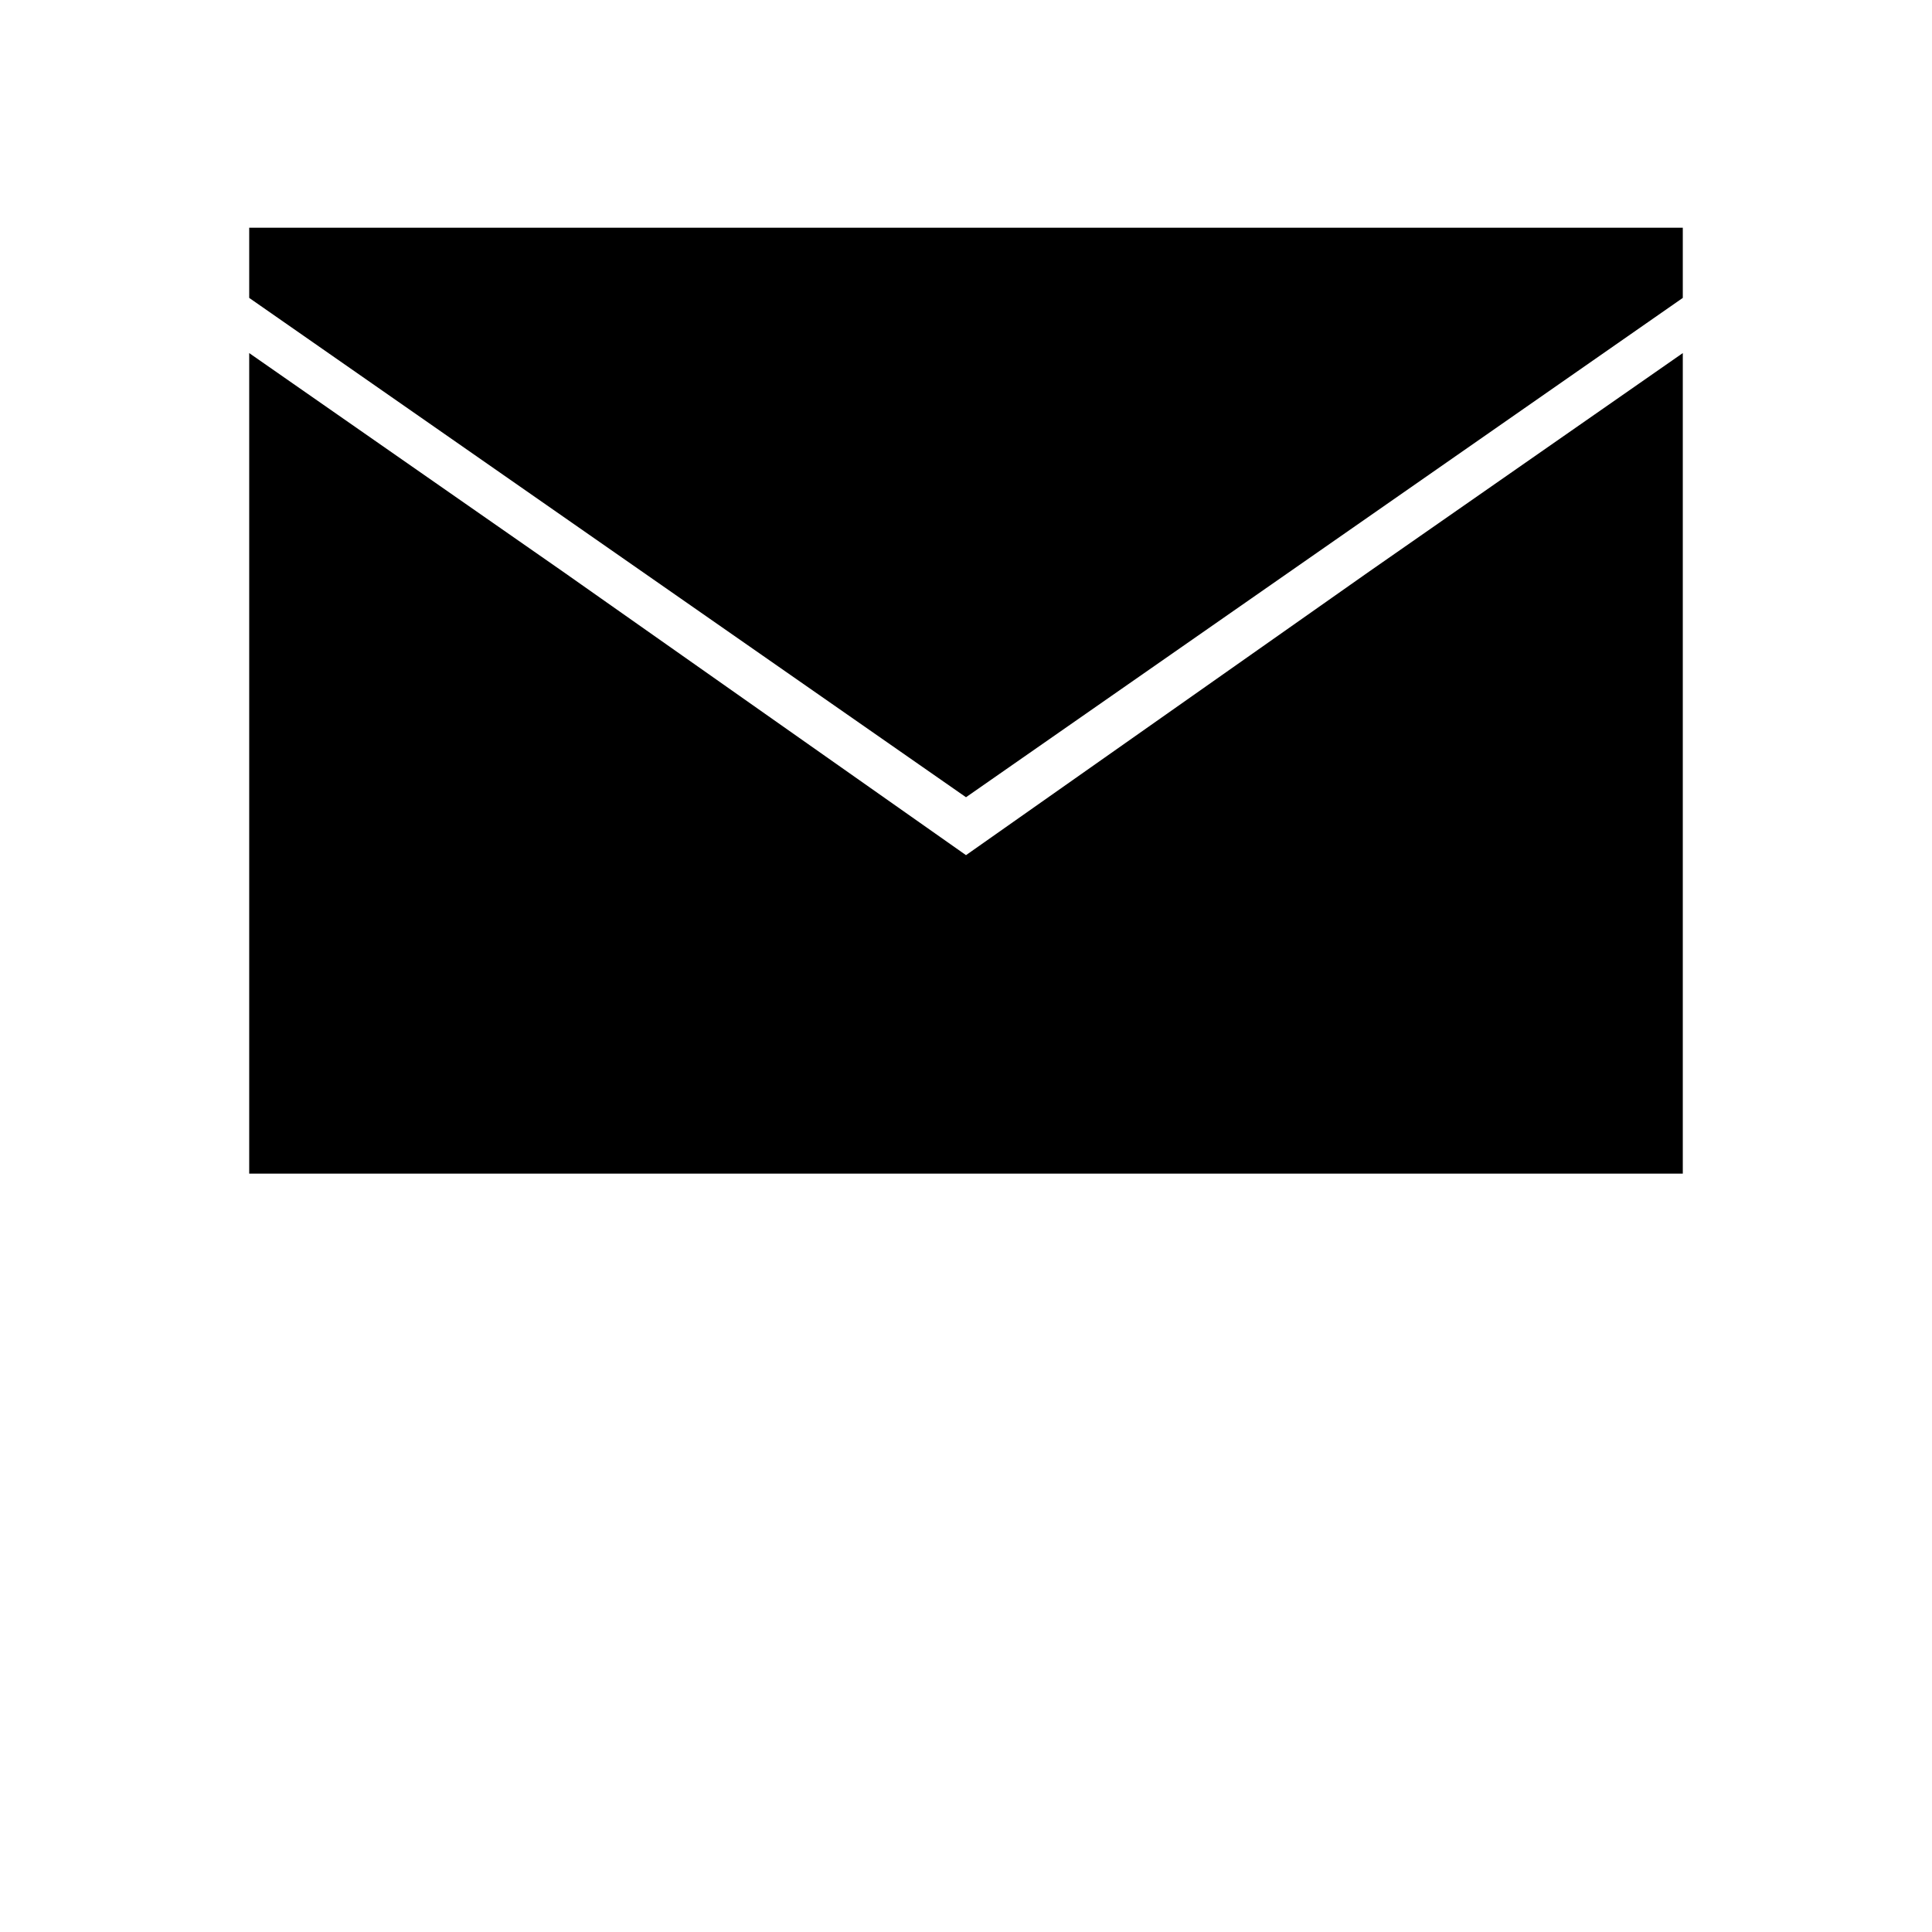
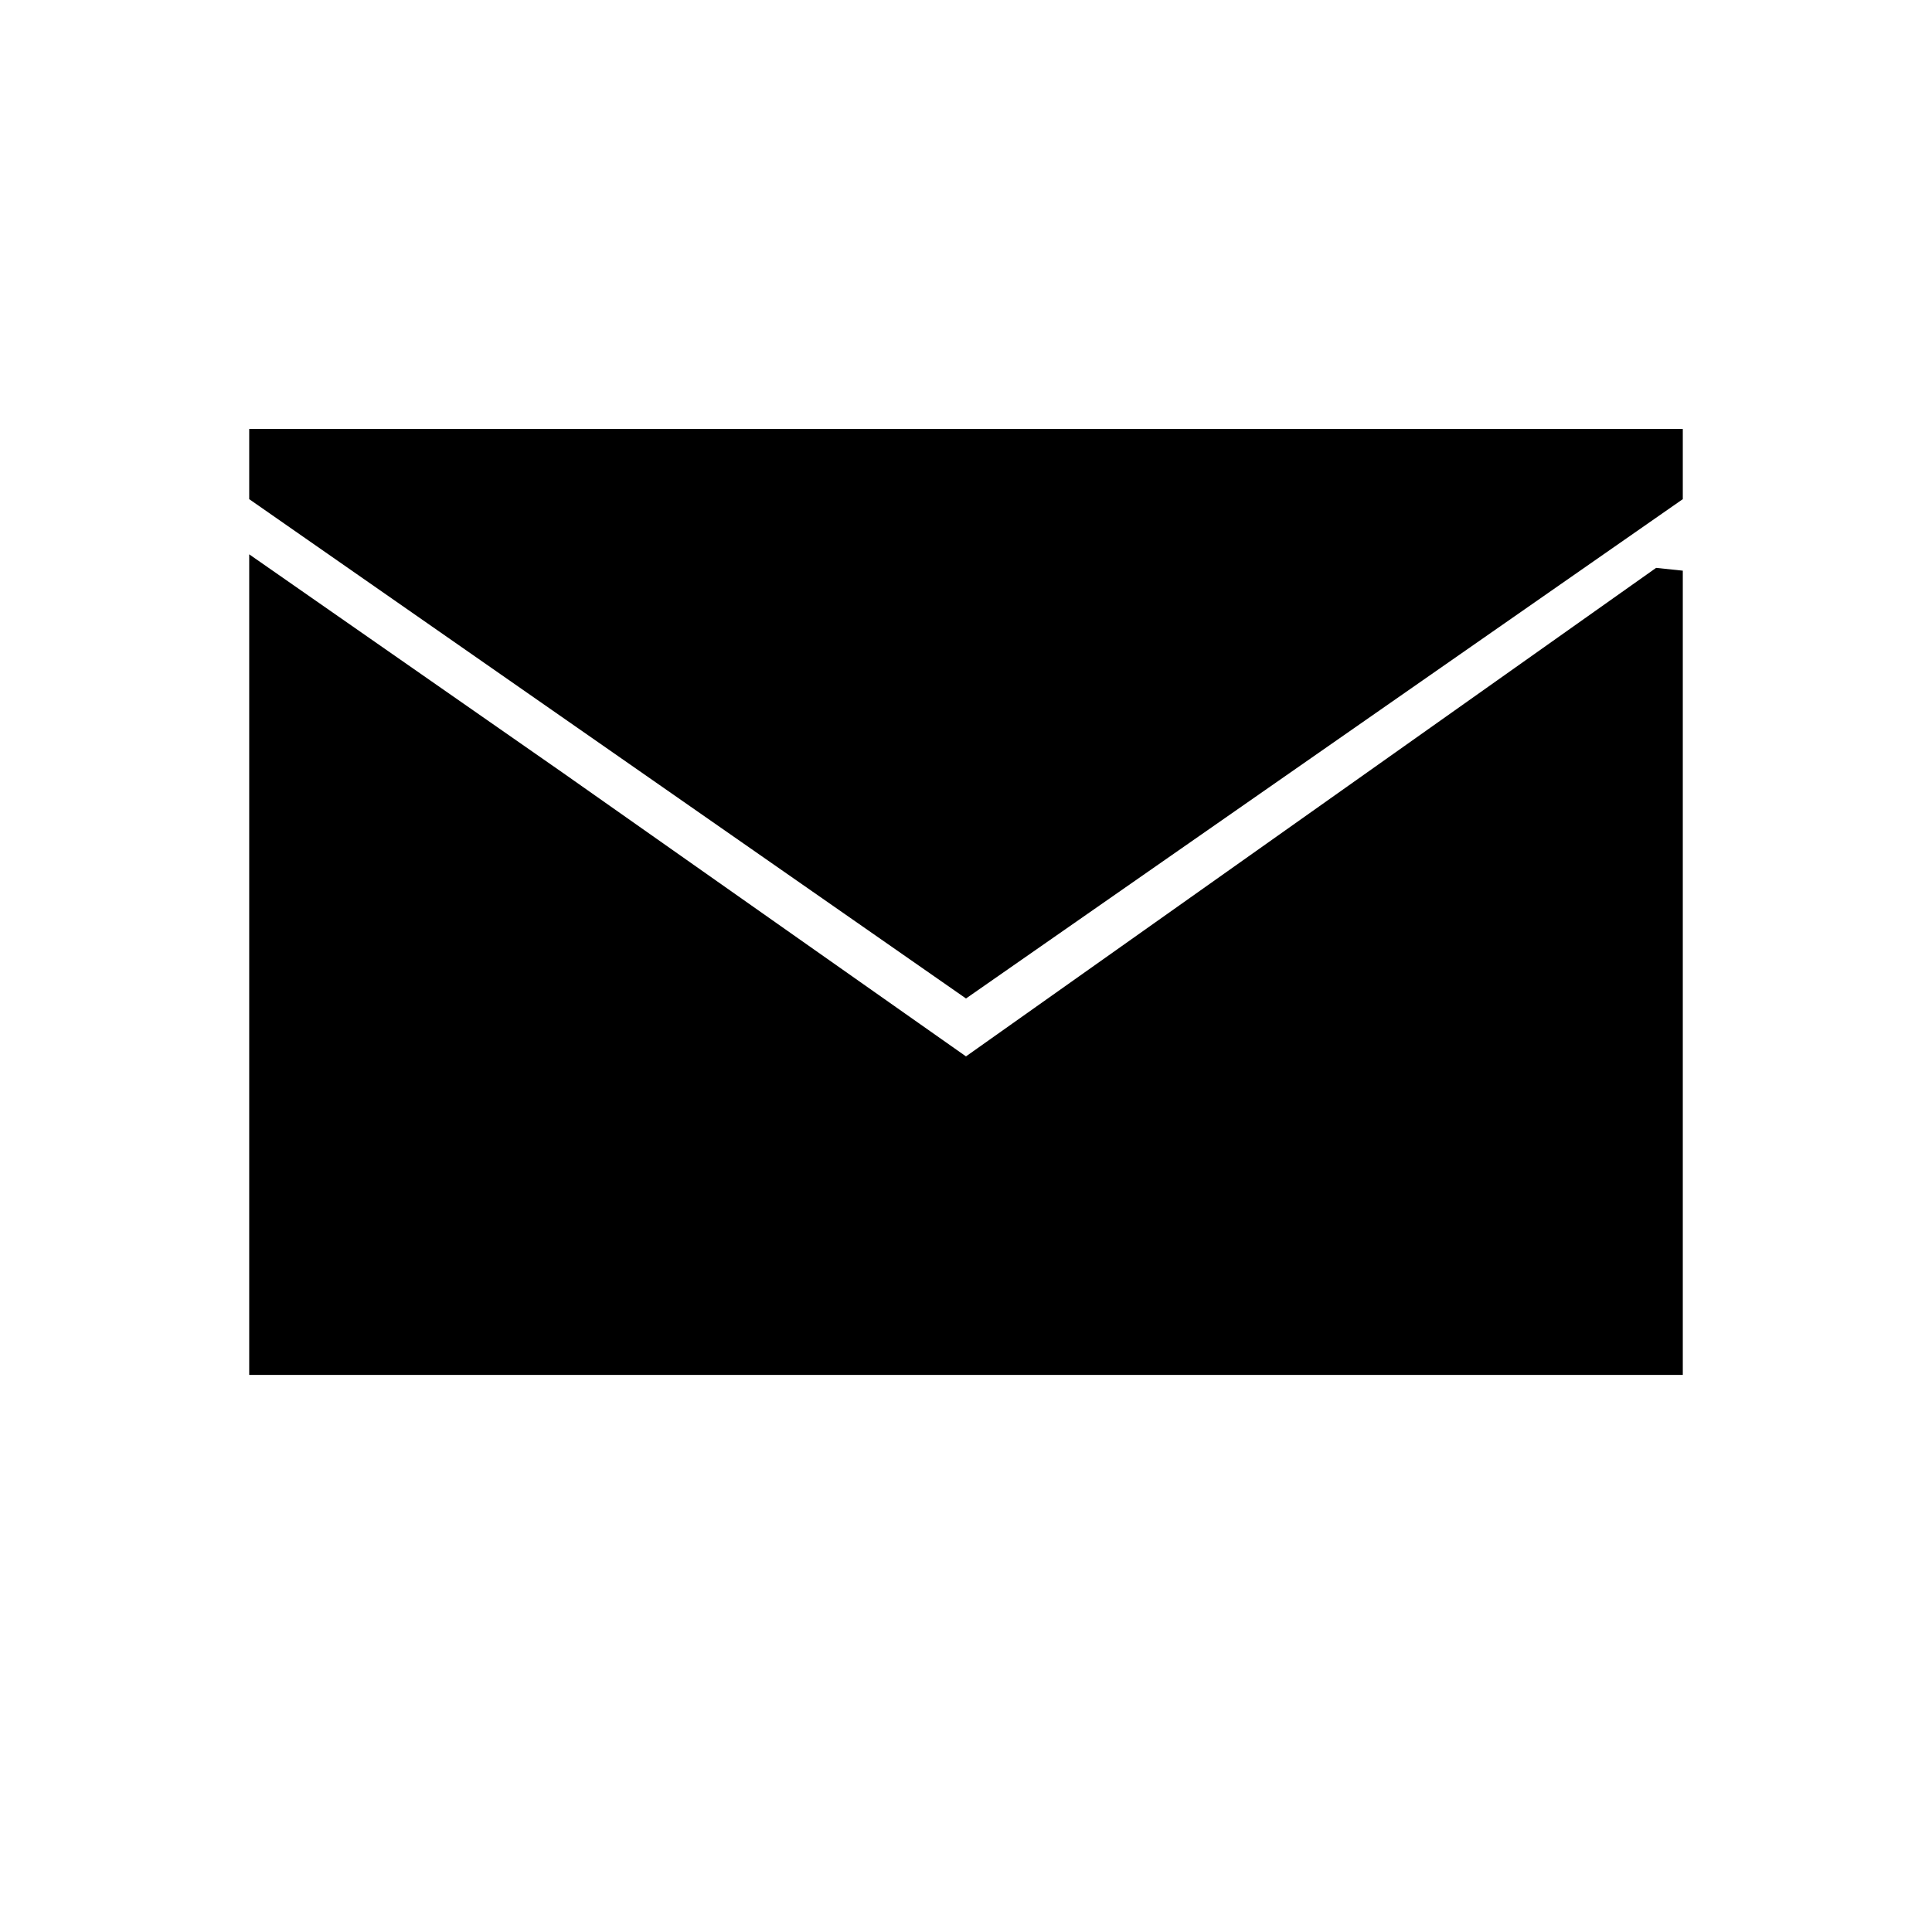
<svg xmlns="http://www.w3.org/2000/svg" height="800px" width="800px" version="1.1" id="Capa_1" viewBox="0 0 348.165 480" xml:space="preserve" fill="#000000" stroke="#000000" transform="matrix(1, 0, 0, 1, 0, 0)" stroke-width="8.008">
  <g id="SVGRepo_bgCarrier" stroke-width="0" />
  <g id="SVGRepo_tracerCarrier" stroke-linecap="round" stroke-linejoin="round" stroke="#CCCCCC" stroke-width="1.393" />
  <g id="SVGRepo_iconCarrier">
    <g>
      <g>
-         <polygon points="0,60.58 0,71.921 174.083,193.19 348.165,71.921 348.165,60.58 " />
-         <polygon points="174.083,217.356 71.545,145.228 0,95.39 0,287.585 348.165,287.585 348.165,95.39 276.62,145.228 " />
+         <polygon points="0,110.58 0,121.921 174.083,243.19 348.165,121.921 348.165,110.58 " />
+         <polygon points="174.083,267.356 71.545,195.228 0,145.39 0,337.585 348.165,337.585 348.165,145.39 346.62,145.228 " />
      </g>
    </g>
  </g>
</svg>
